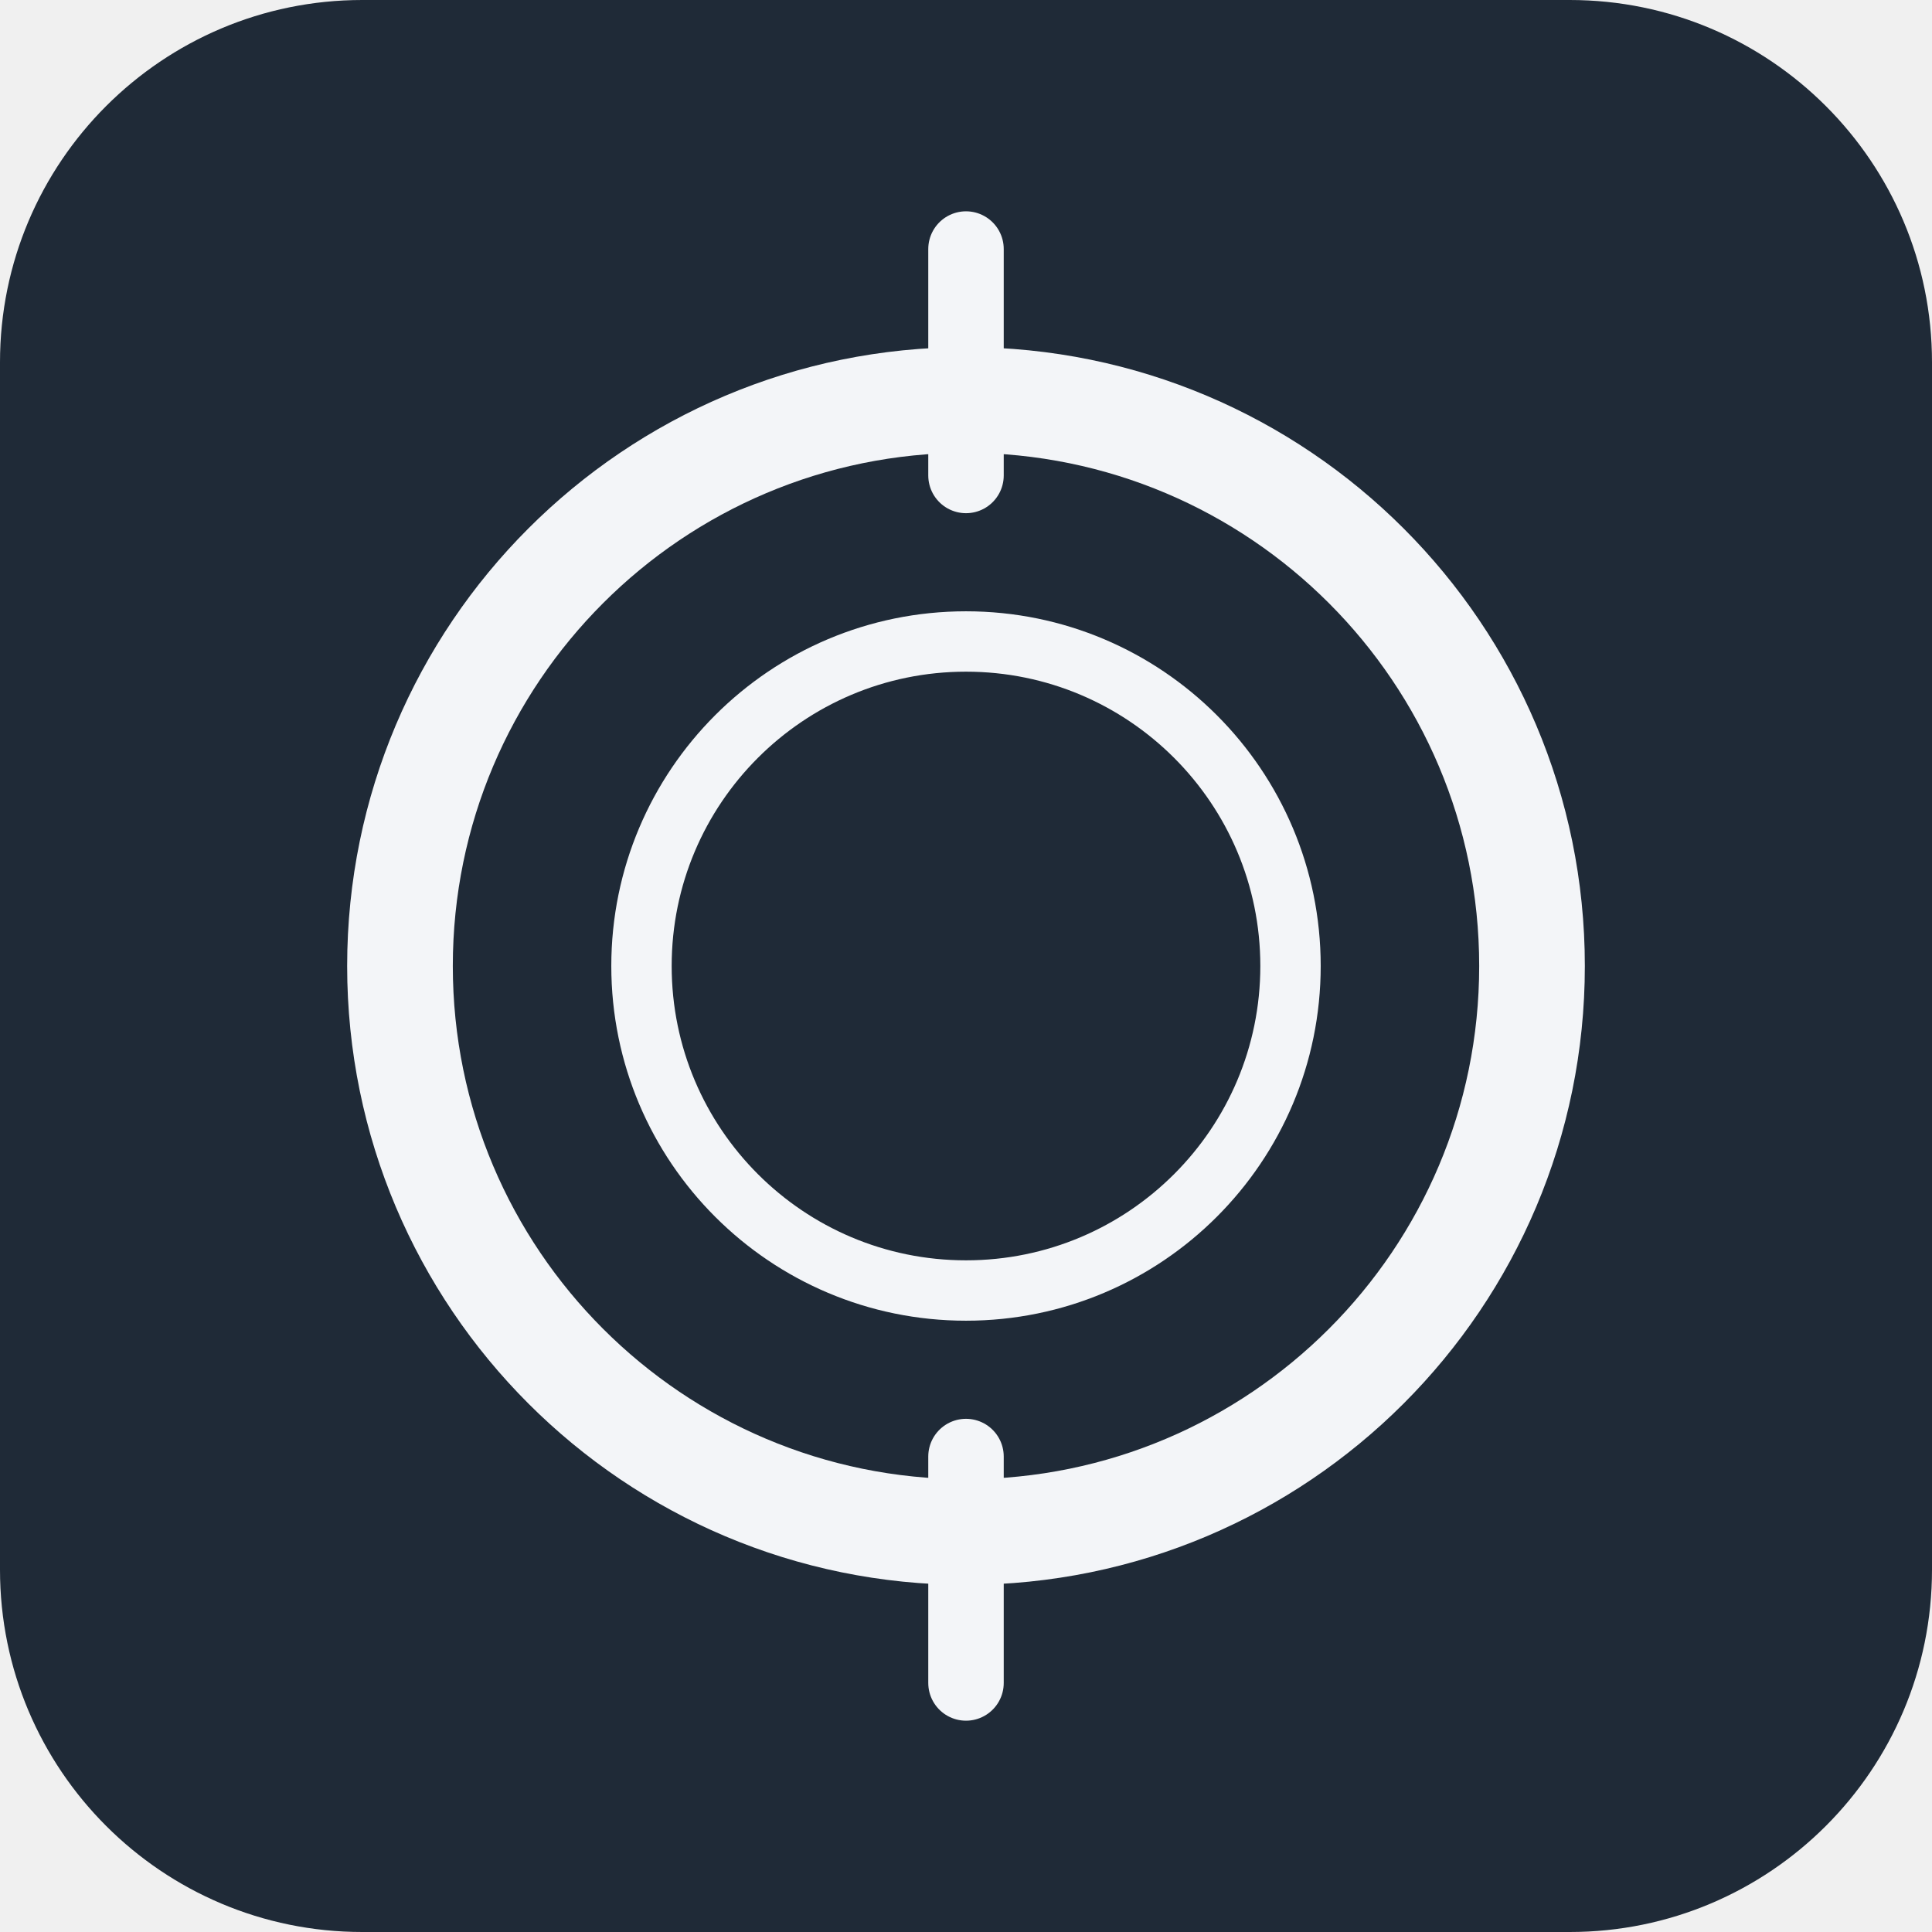
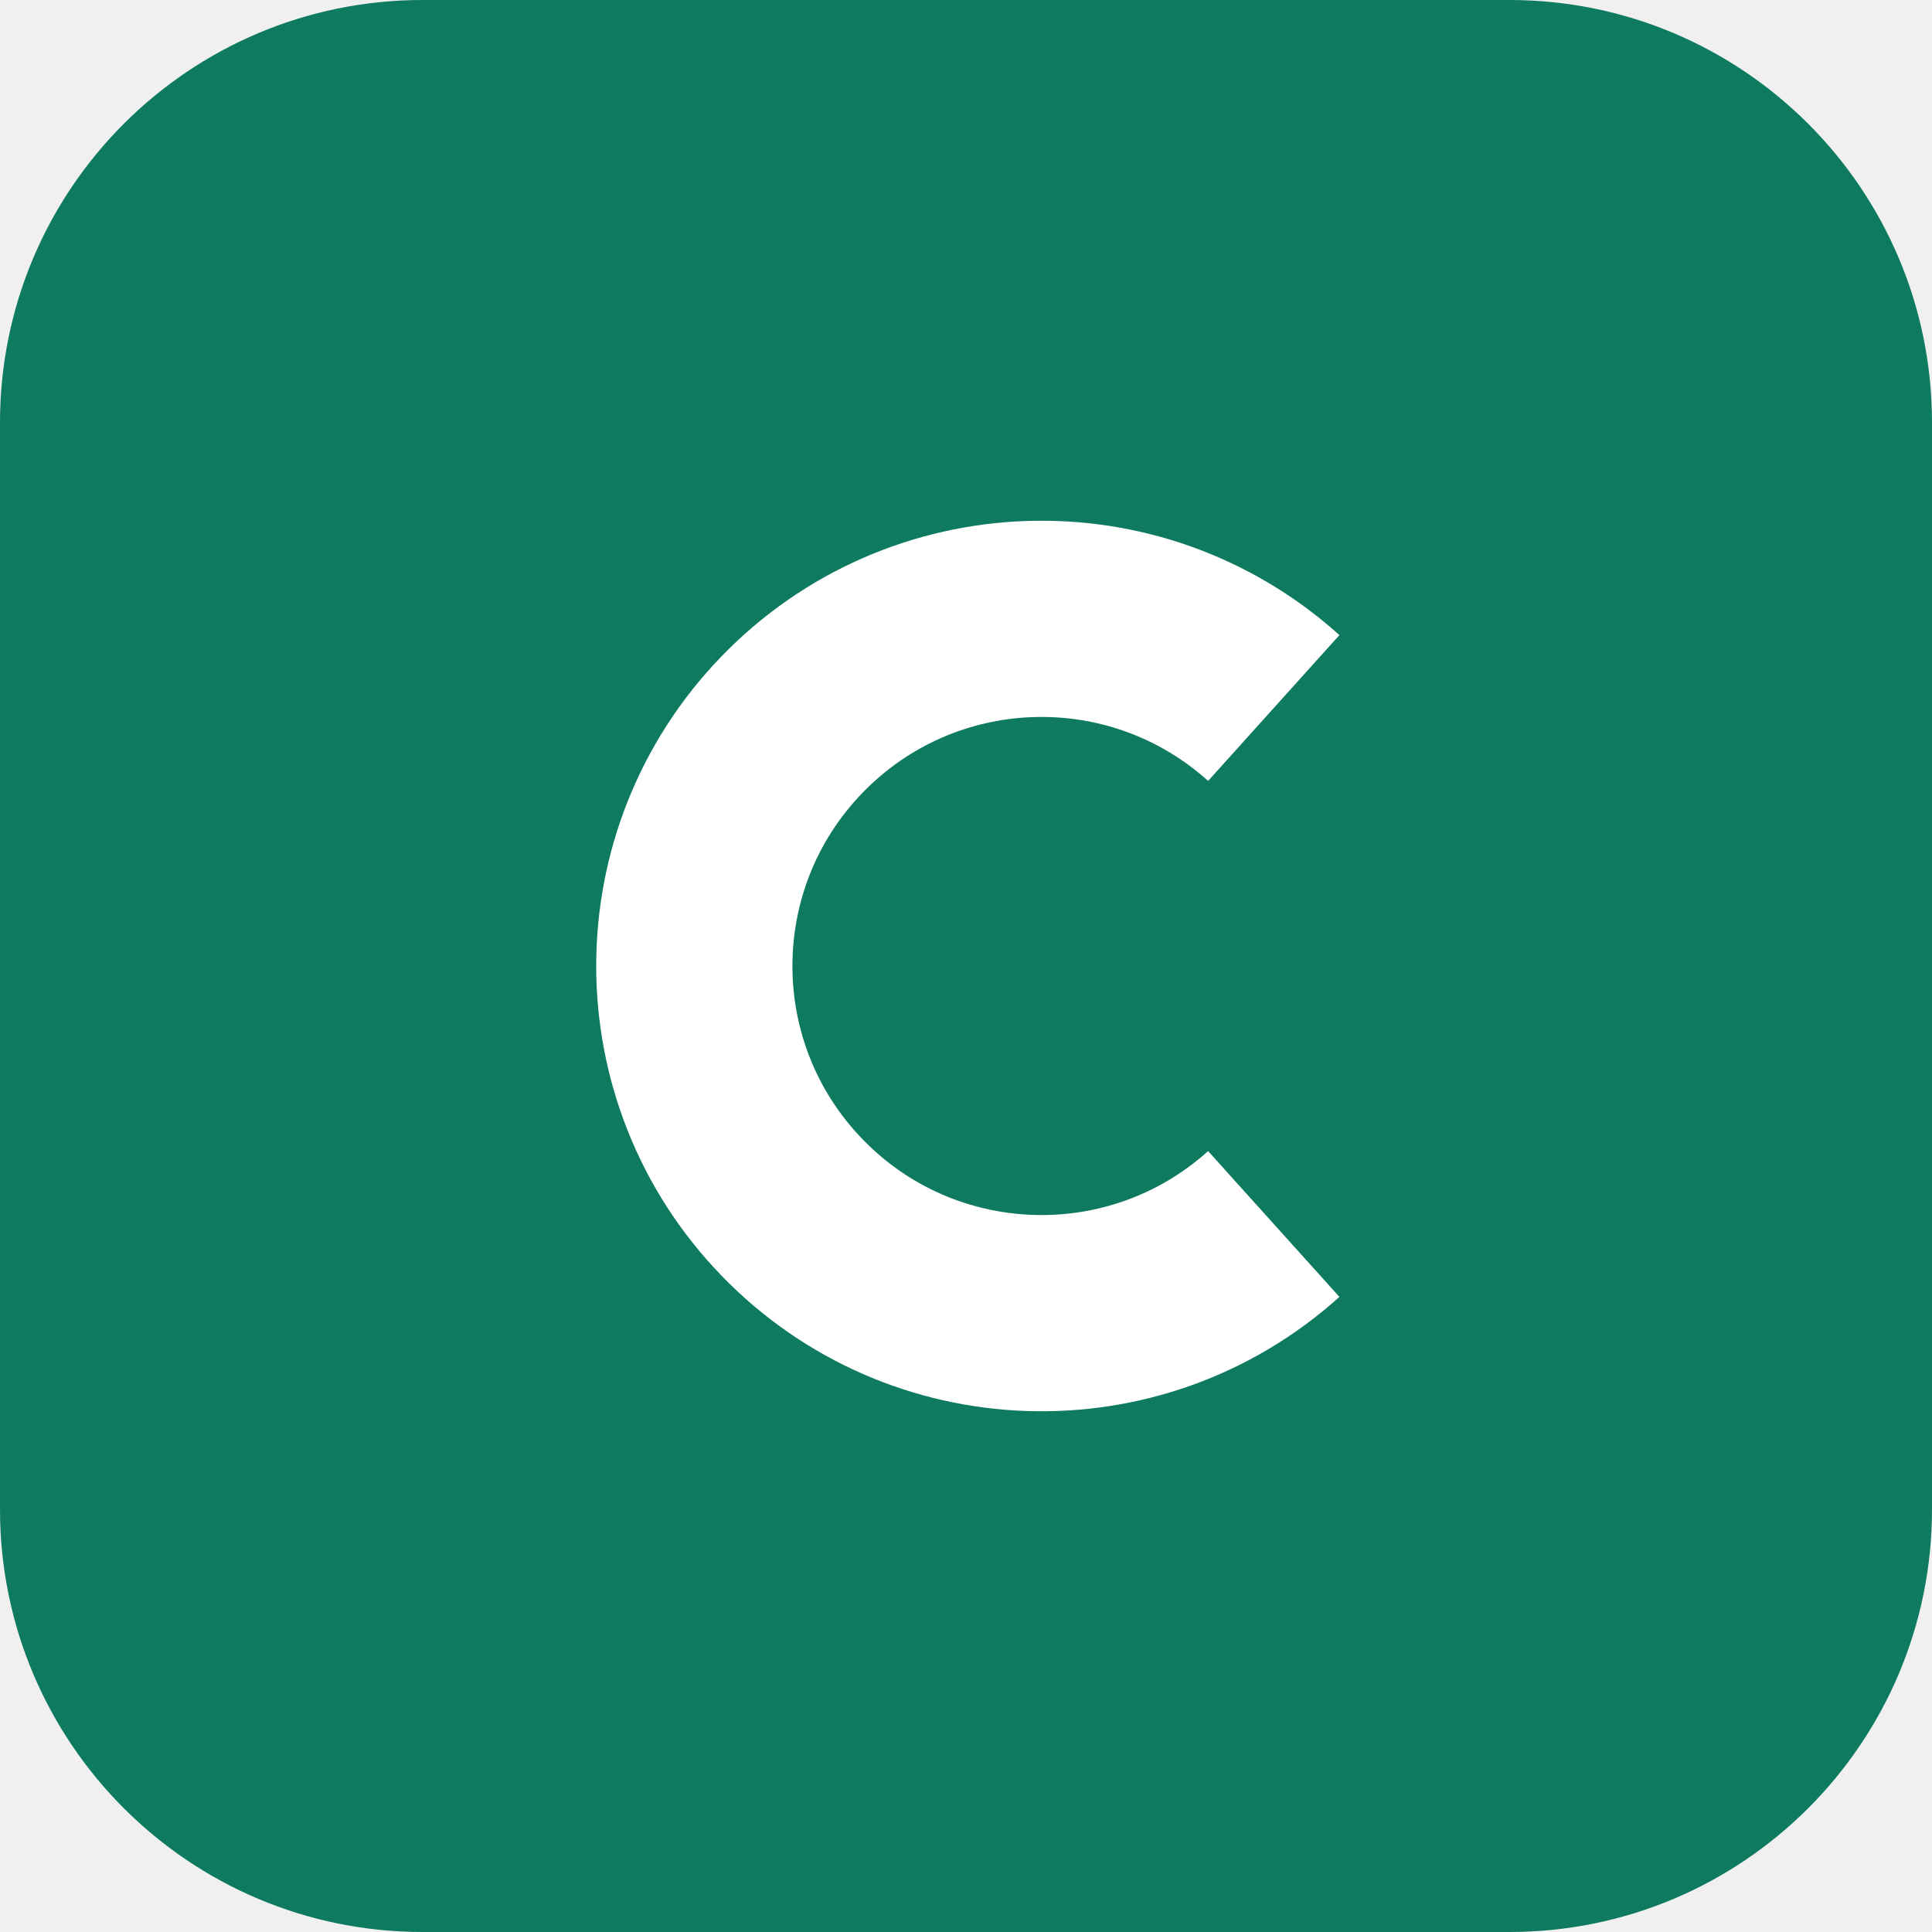
<svg xmlns="http://www.w3.org/2000/svg" viewBox="0 0 512 512" role="img" aria-label="Costina">
-   <rect width="512" height="512" rx="96" fill="#1f2a37" />
-   <circle cx="256" cy="256" r="150" fill="none" stroke="#f3f5f8" stroke-width="28" />
-   <circle cx="256" cy="256" r="86" fill="none" stroke="#f3f5f8" stroke-width="16" />
-   <path d="M256 66v60M256 386v60" stroke="#f3f5f8" stroke-width="20" stroke-linecap="round" />
+   <rect width="512" height="512" rx="112" fill="#0E7A5F" />
+   <path d="M337.56 187.63A92 92 0 1 0 337.56 324.37" fill="none" stroke="#FFFFFF" stroke-width="52" />
</svg>
